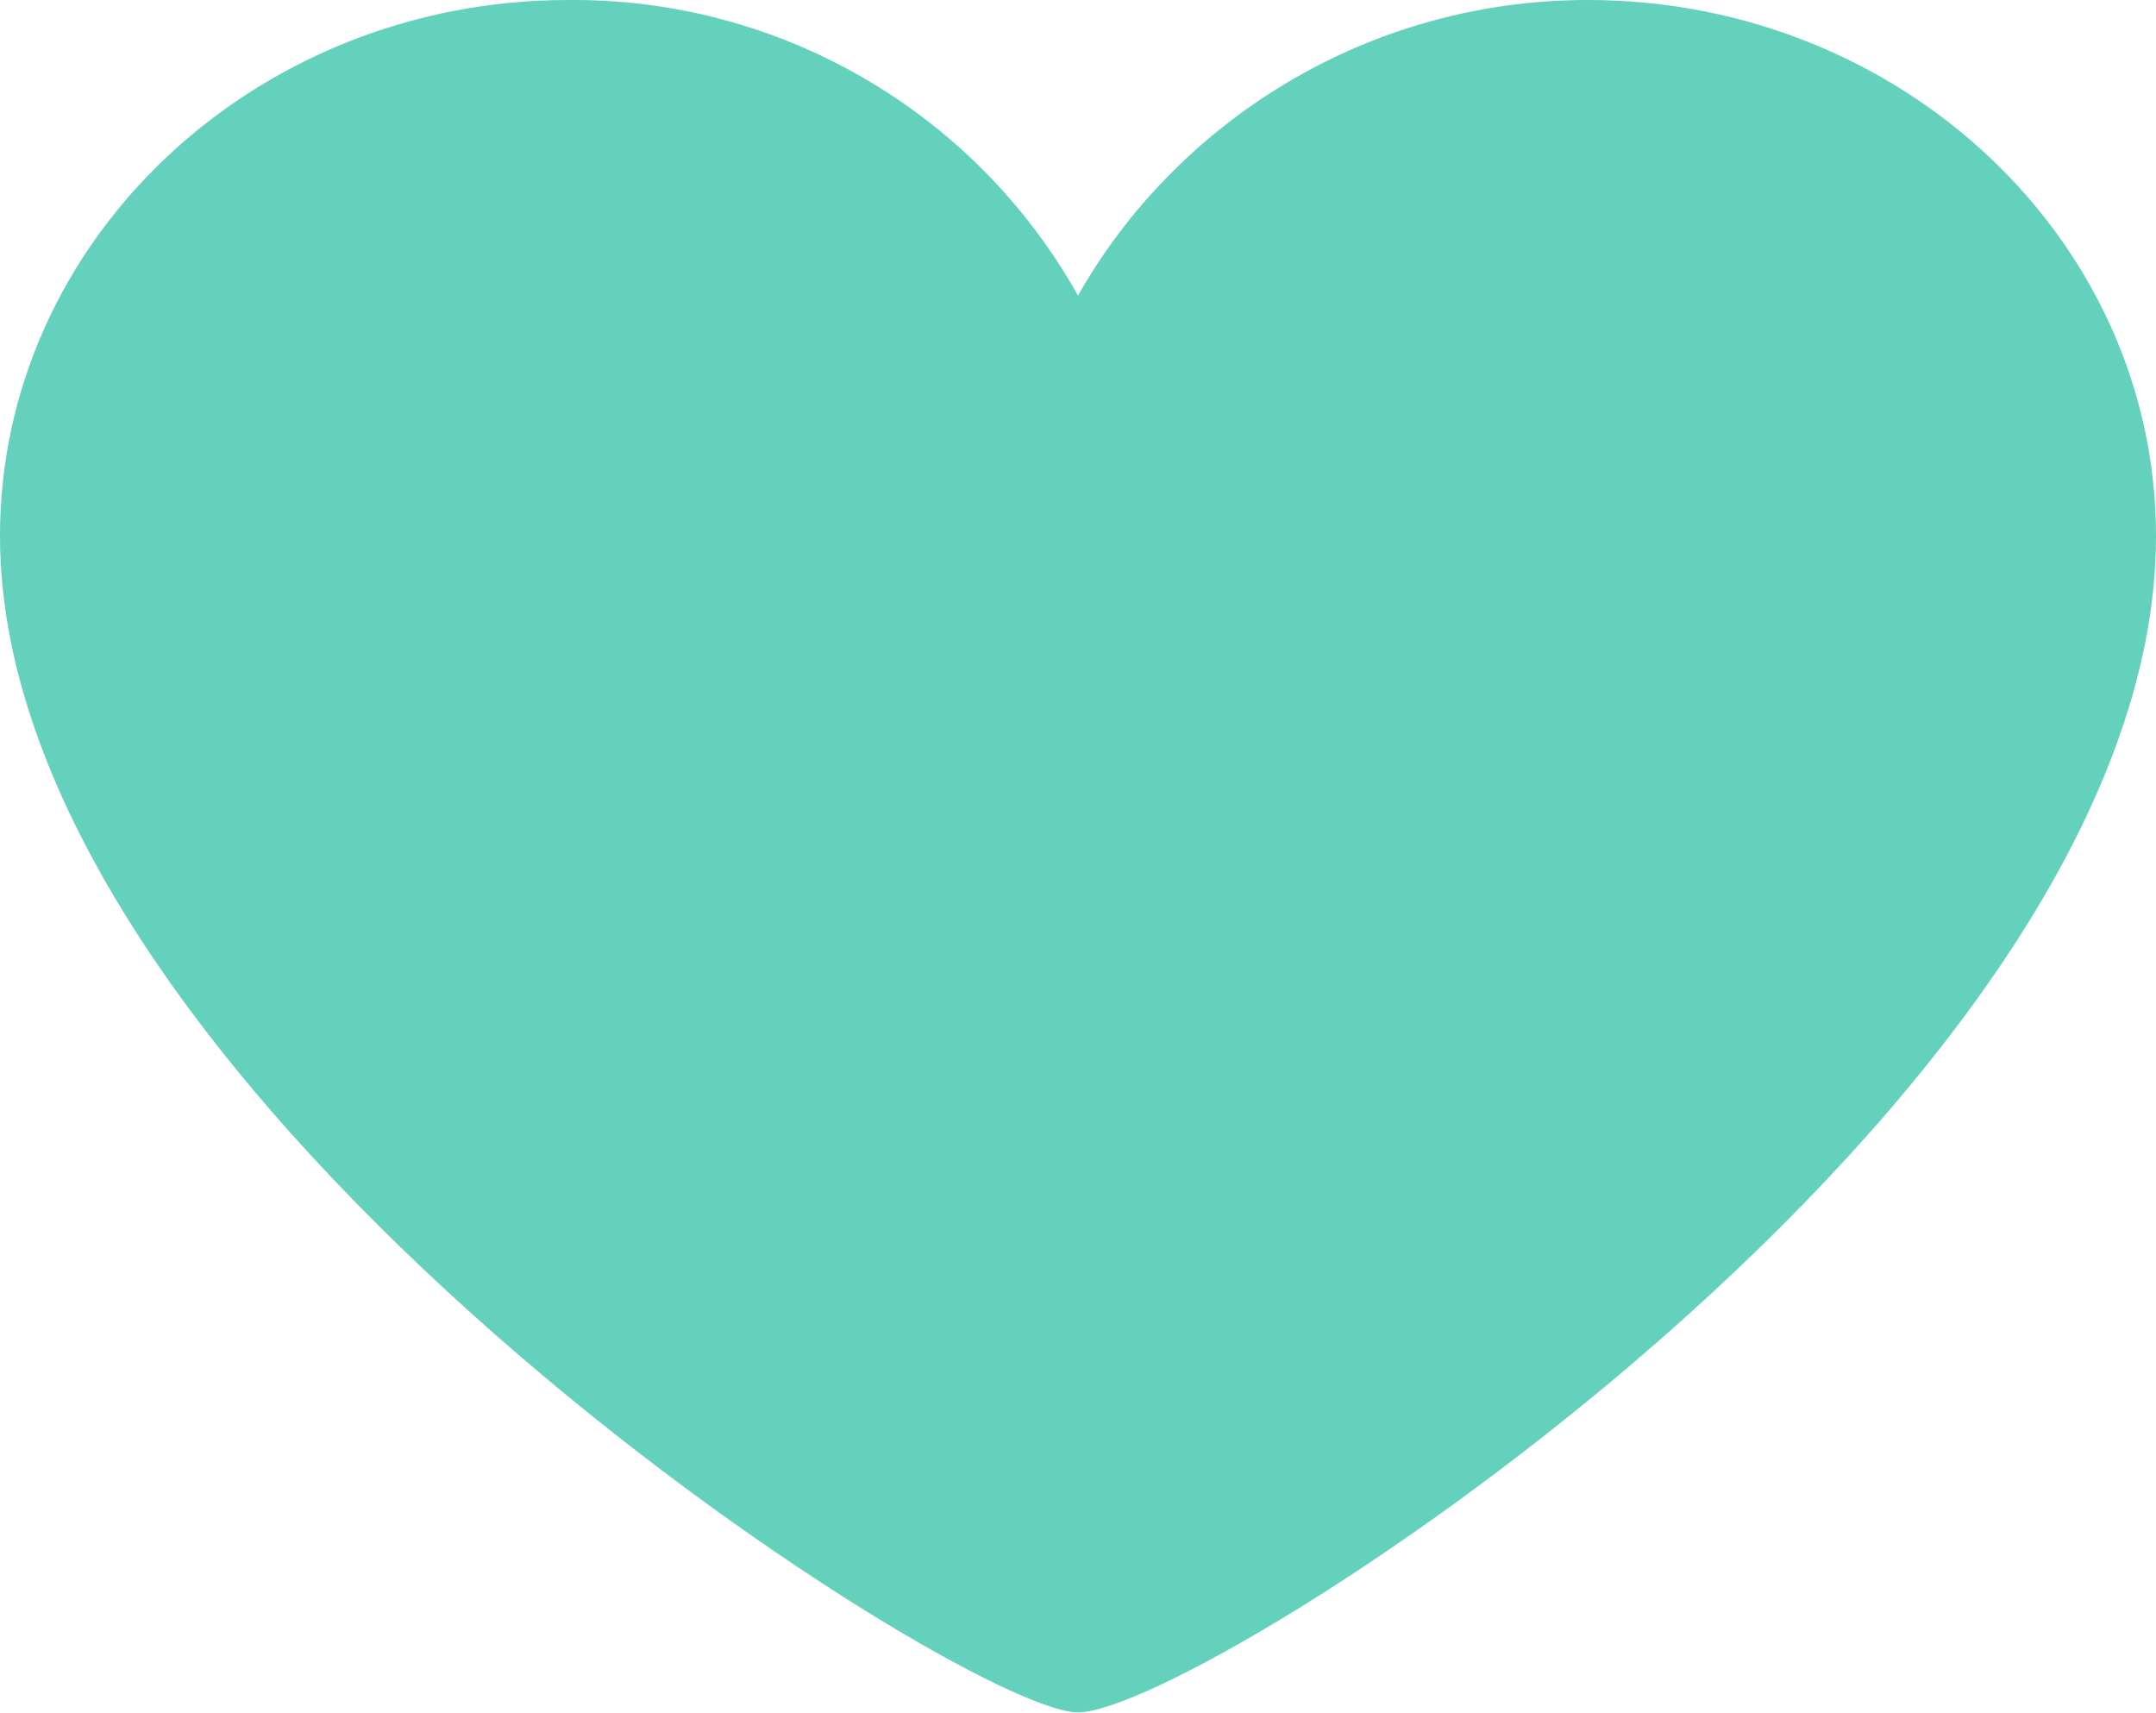
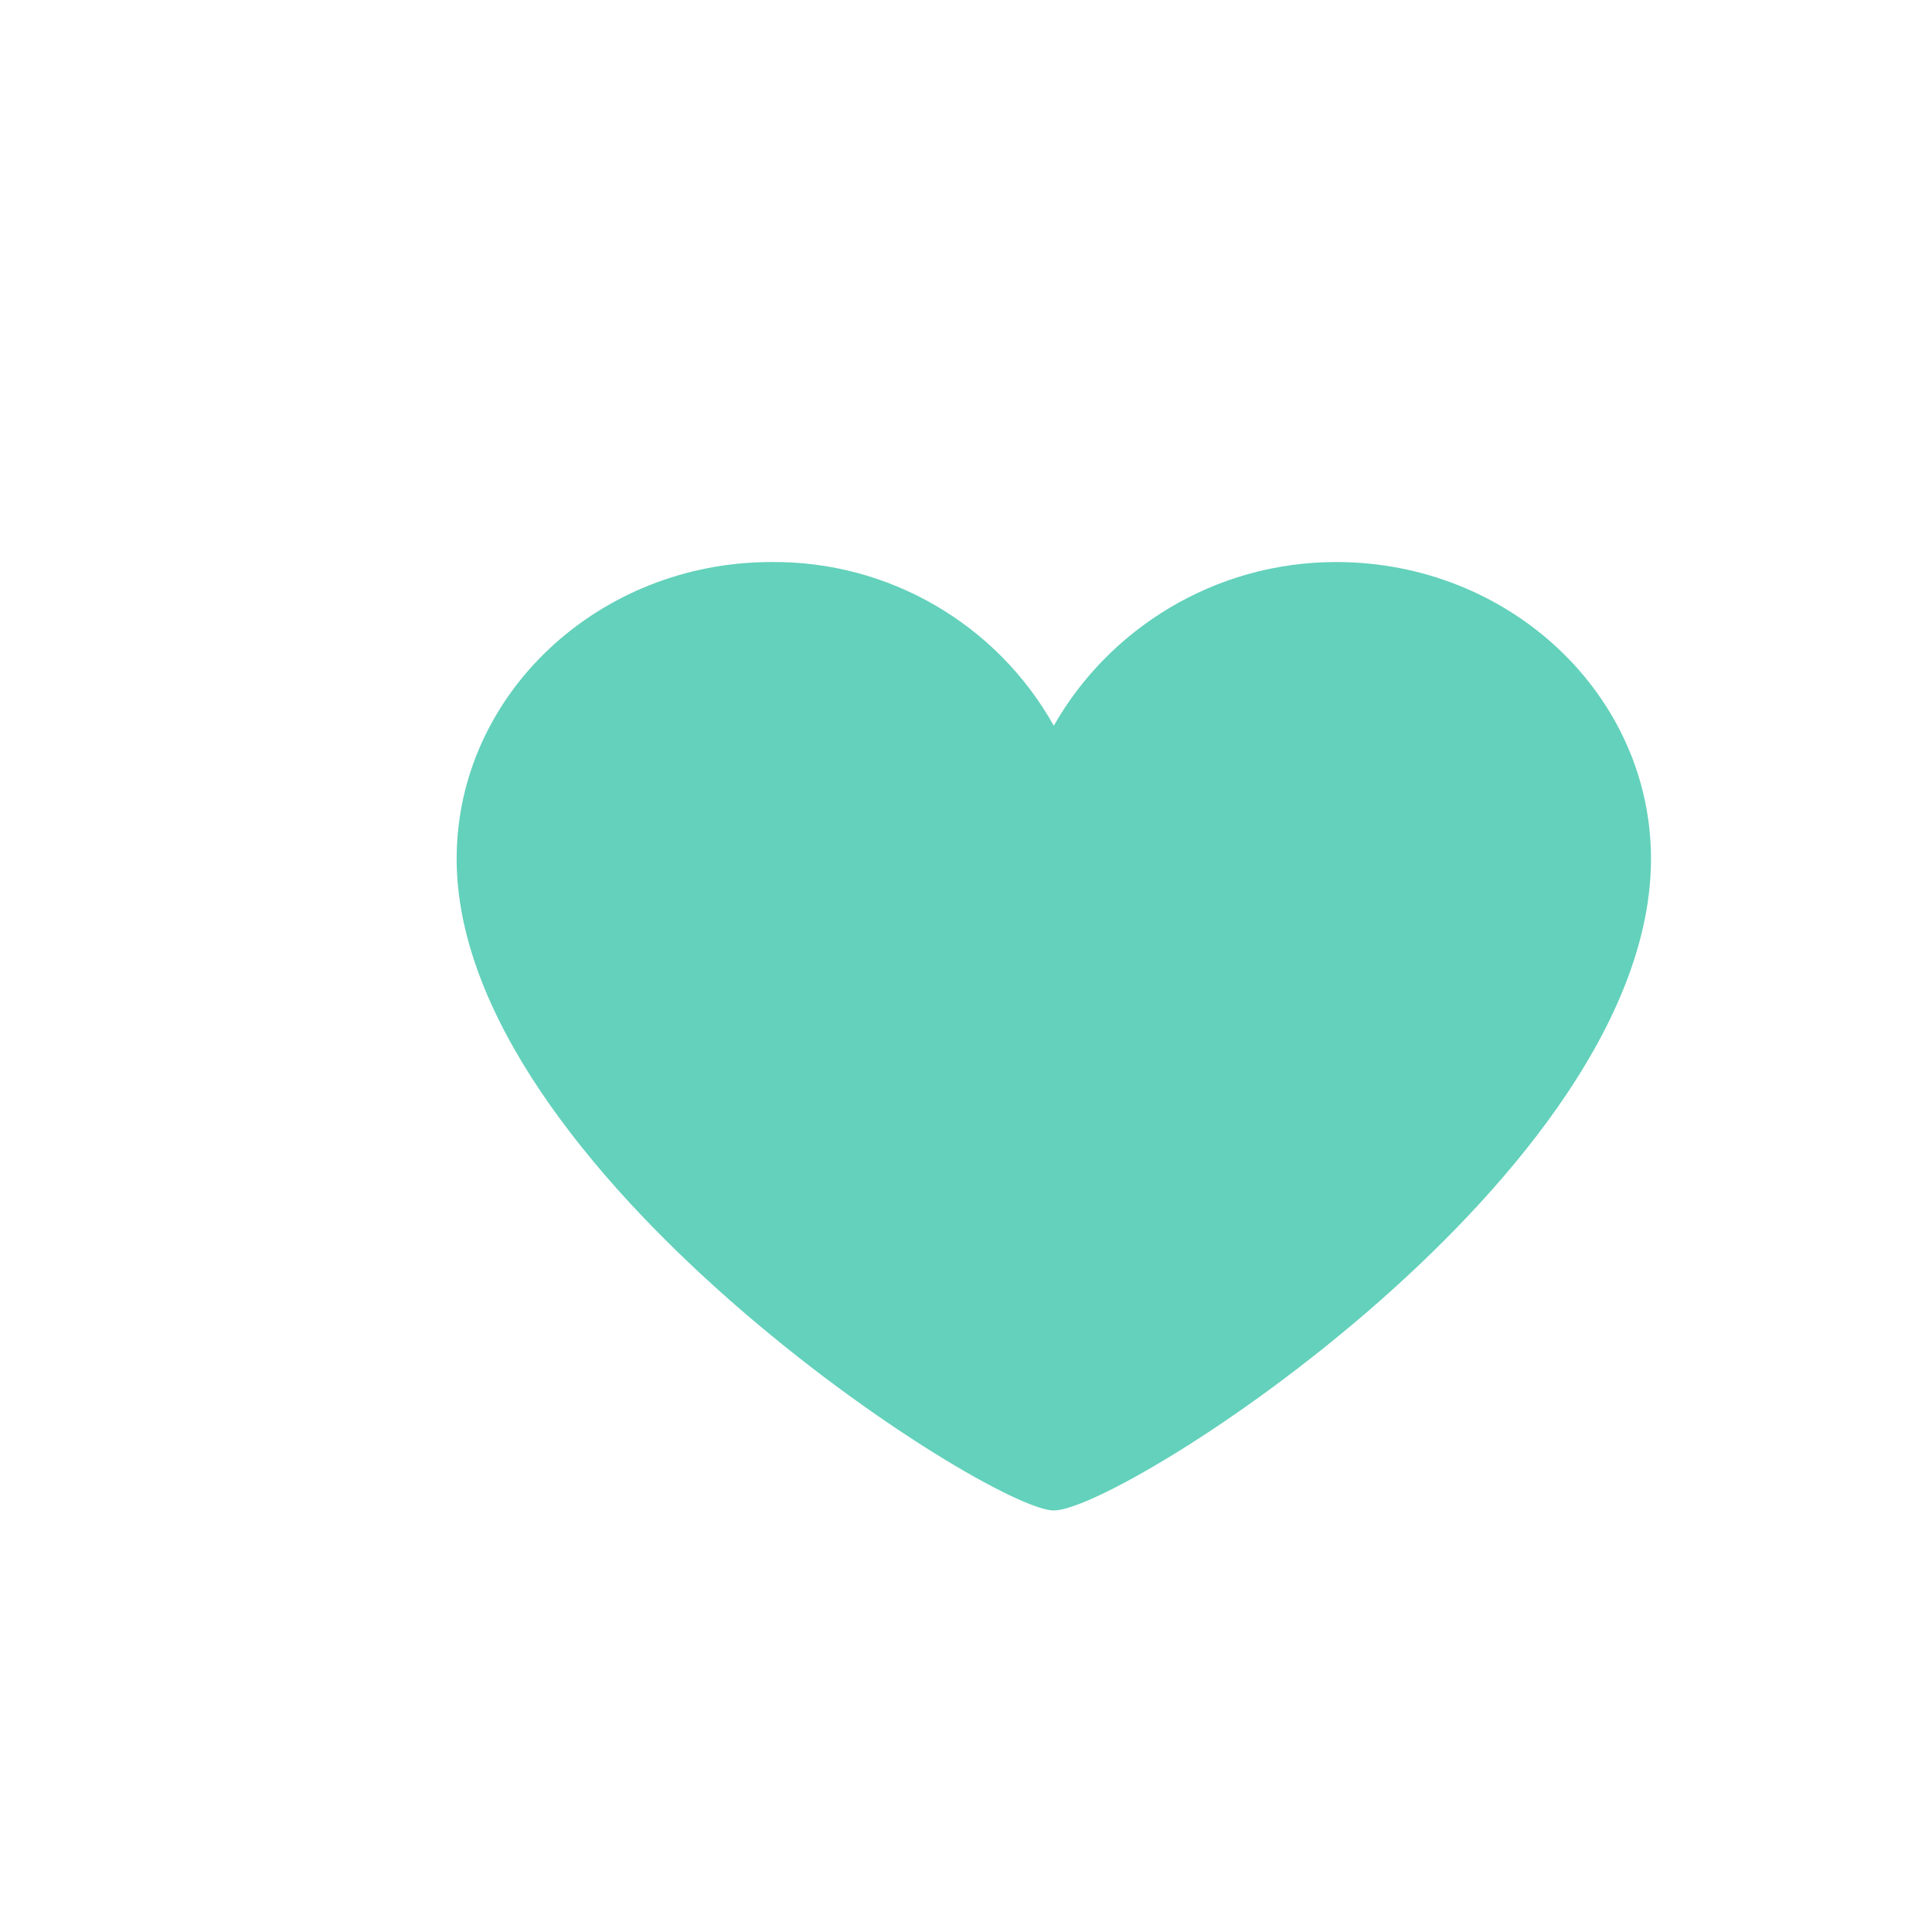
- <svg xmlns="http://www.w3.org/2000/svg" width="34" height="27" fill="none" viewBox="0 0 34 27">
-   <path fill="#63D1BB" d="M34 8.45C34 3.79 29.98 0 25.04 0c-3.5 0-6.5 1.94-8.04 4.66A9.12 9.12 0 0 0 8.96 0C4.02 0 0 3.79 0 8.45 0 17.29 15.15 27 17 27c1.96 0 17-9.62 17-18.55Z" />
+ <svg xmlns="http://www.w3.org/2000/svg" viewBox="0 0 55 55">
+   <path fill="#63D1BB" d="M47 24.45c0-4.66-4.02-8.45-8.96-8.45-3.5 0-6.5 1.94-8.04 4.66A9.12 9.12 0 0 0 21.96 16C17.02 16 13 19.79 13 24.45 13 33.29 28.15 43 30 43c1.96 0 17-9.62 17-18.55Z" />
</svg>
